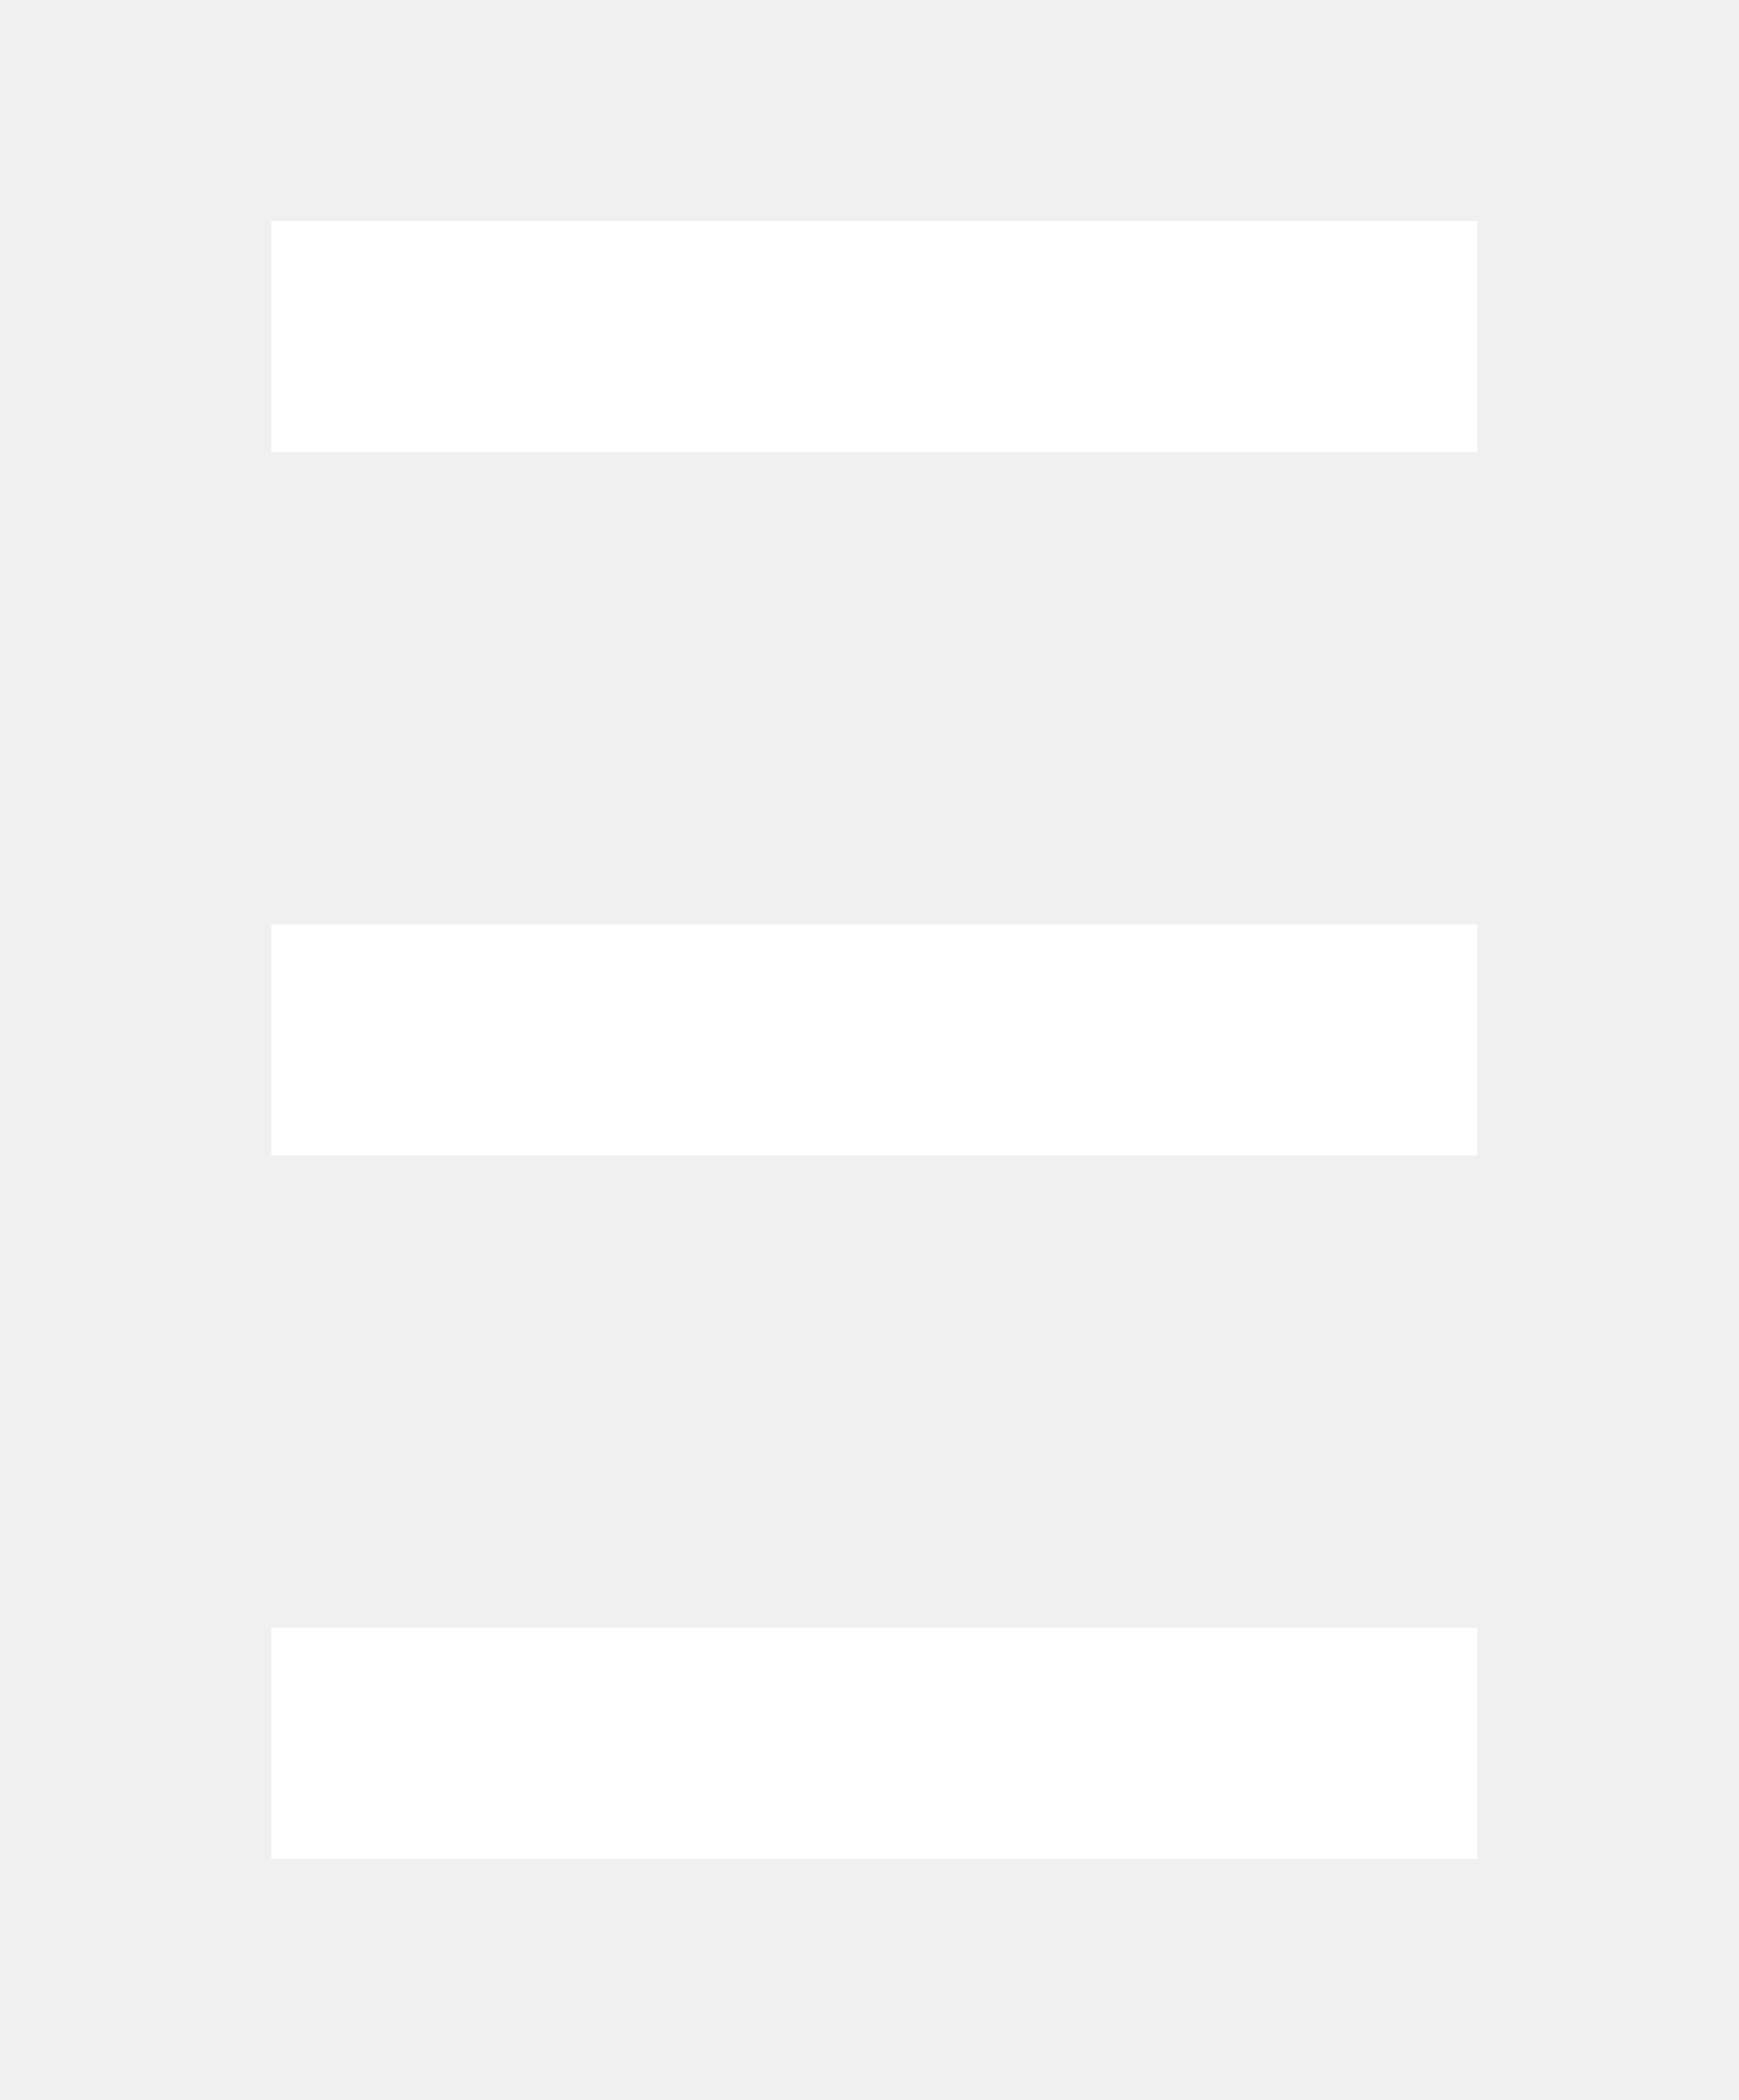
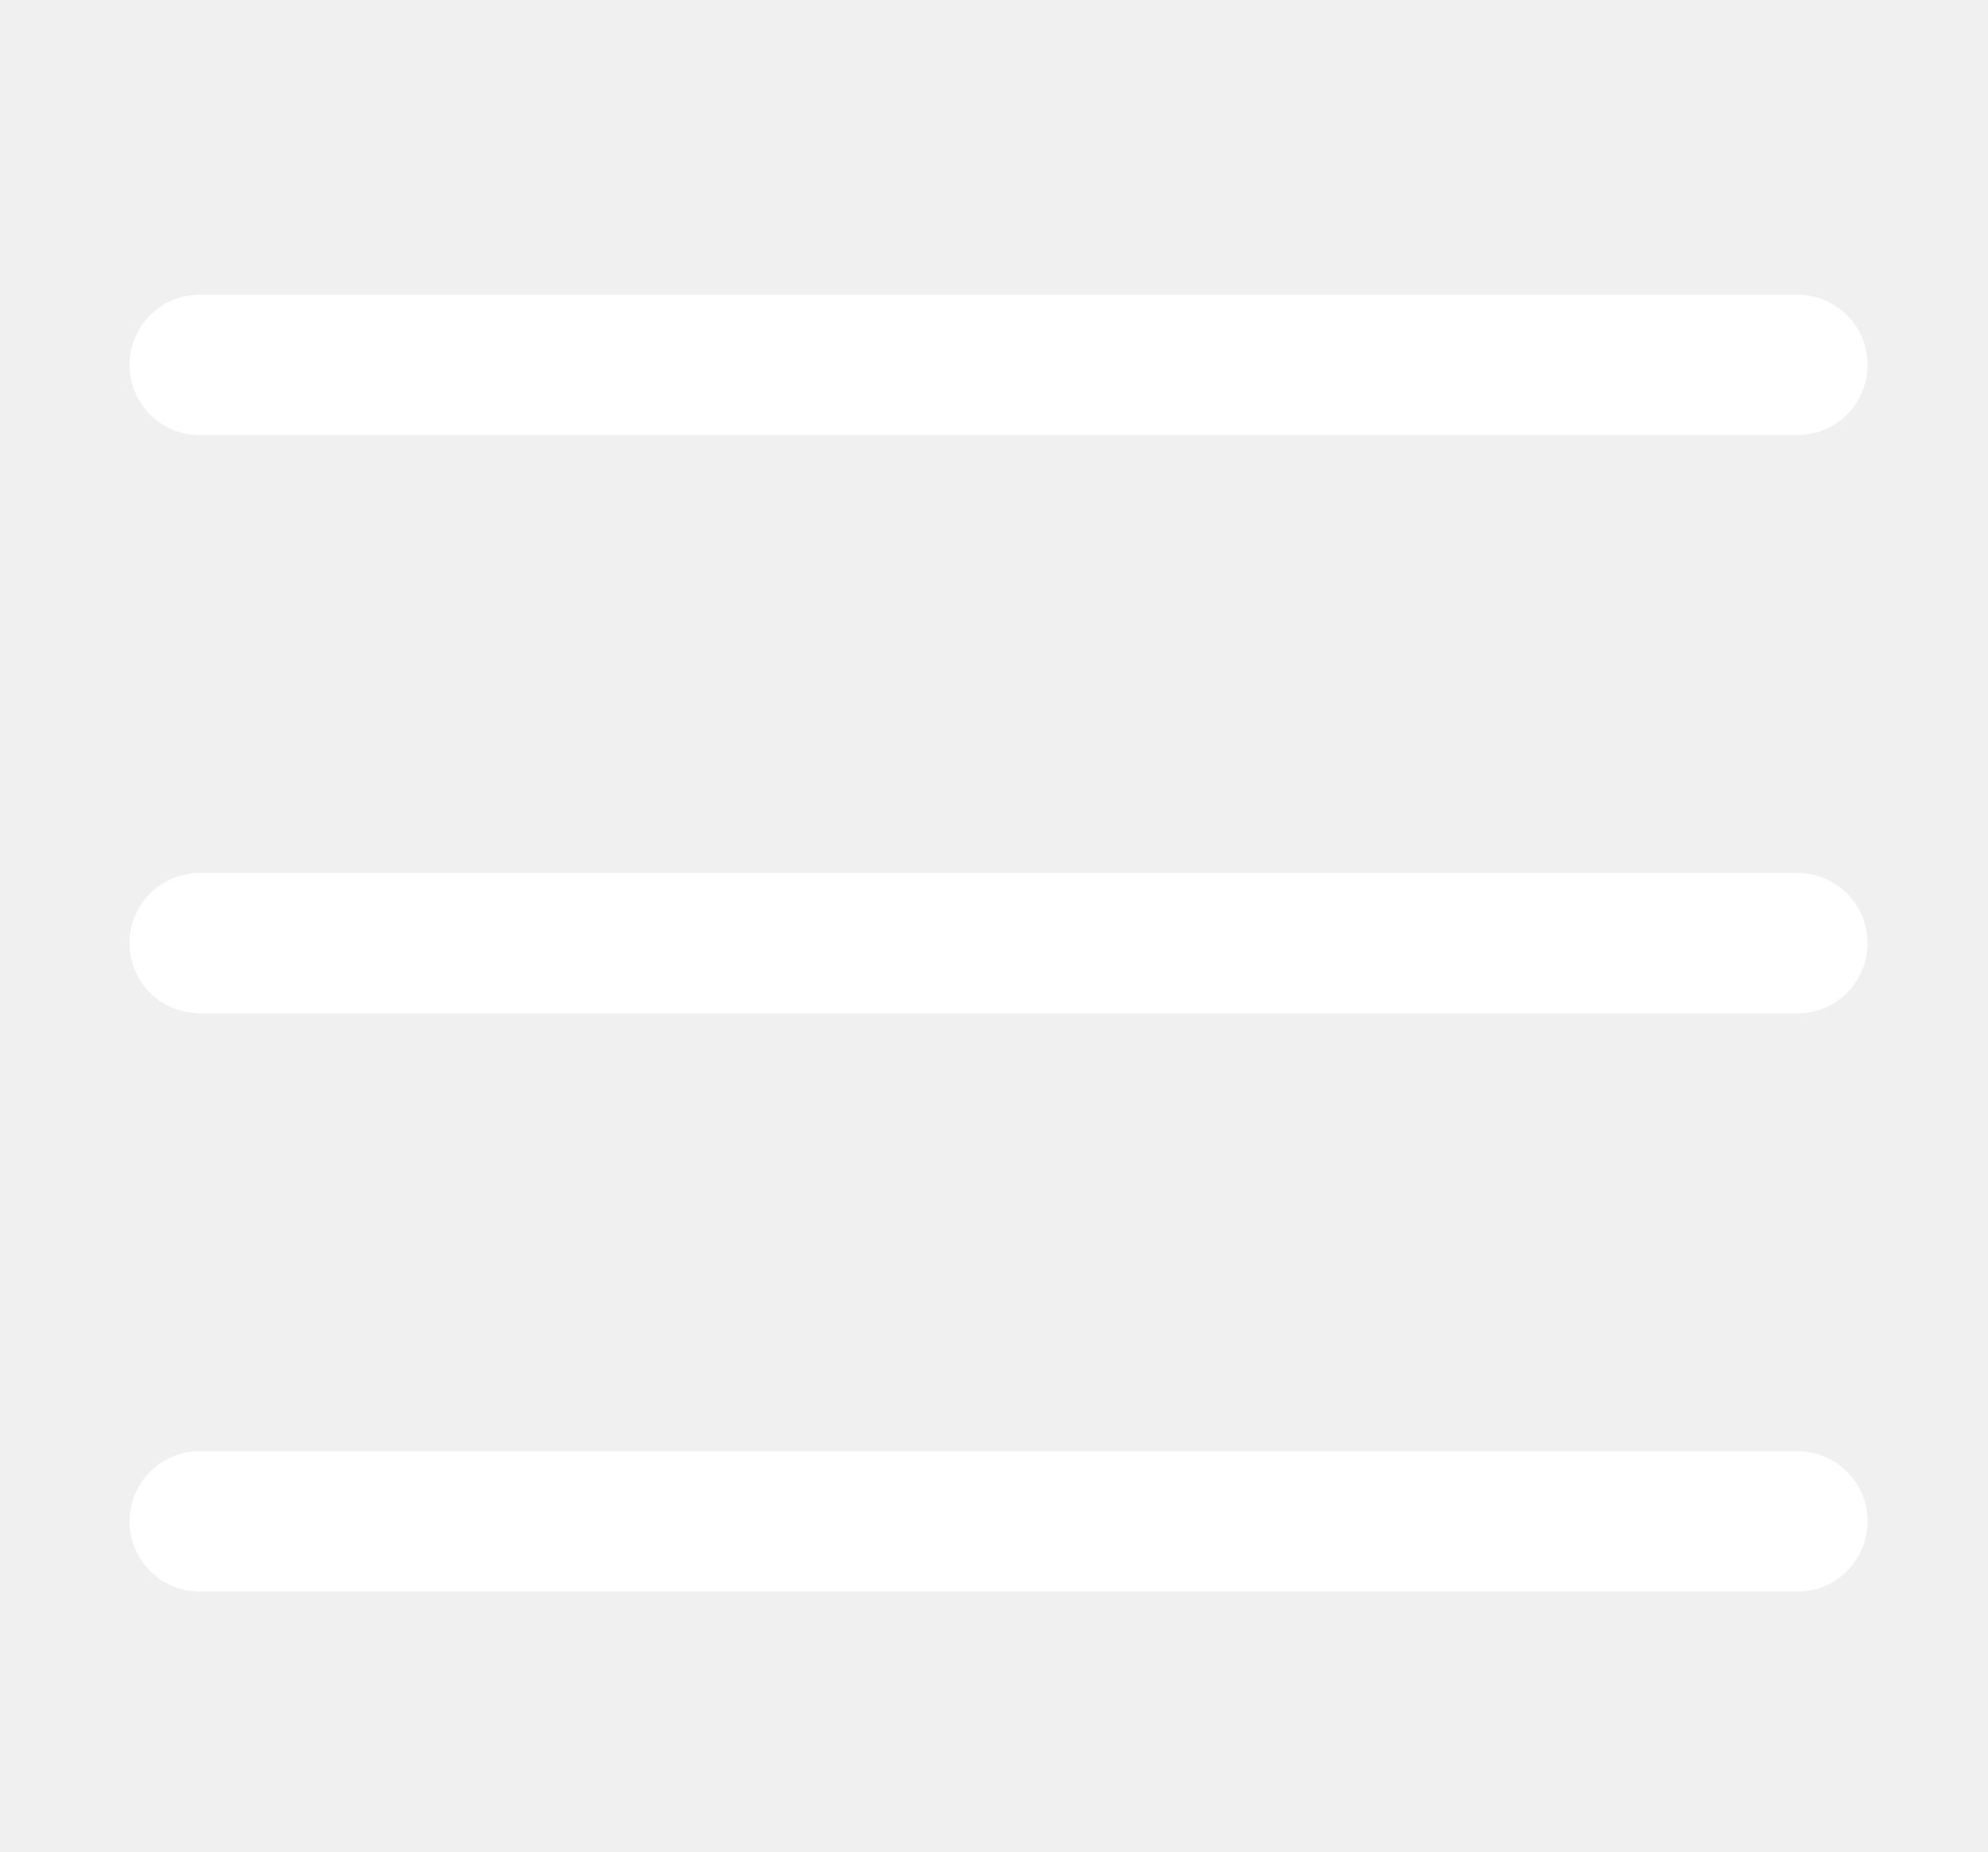
- <svg xmlns="http://www.w3.org/2000/svg" version="1.1" id="Layer_1" x="0px" y="0px" viewBox="0 0 173 209" enable-background="new 0 0 173 209" xml:space="preserve">
-   <line fill="#FFFFFF" stroke="#FFFFFF" stroke-width="23" stroke-linecap="square" stroke-miterlimit="10" x1="38.5" y1="33.5" x2="135.5" y2="33.5" />
-   <line fill="#FFFFFF" stroke="#FFFFFF" stroke-width="23" stroke-linecap="square" stroke-miterlimit="10" x1="38.5" y1="103.5" x2="135.5" y2="103.5" />
-   <line fill="#FFFFFF" stroke="#FFFFFF" stroke-width="23" stroke-linecap="square" stroke-miterlimit="10" x1="38.5" y1="173.5" x2="135.5" y2="173.5" />
+ <svg xmlns="http://www.w3.org/2000/svg" version="1.1" id="Layer_1" x="0px" y="0px" width="240.66px" height="224.176px" viewBox="0 0 240.66 224.176" enable-background="new 0 0 240.66 224.176" xml:space="preserve">
+   <line fill="none" stroke="#FFFFFF" stroke-width="17" stroke-linecap="round" stroke-miterlimit="10" x1="24.176" y1="44.176" x2="217.583" y2="44.176" />
+   <line fill="none" stroke="#FFFFFF" stroke-width="17" stroke-linecap="round" stroke-miterlimit="10" x1="24.176" y1="114.176" x2="217.583" y2="114.176" />
+   <line fill="none" stroke="#FFFFFF" stroke-width="17" stroke-linecap="round" stroke-miterlimit="10" x1="24.176" y1="184.176" x2="217.583" y2="184.176" />
</svg>
